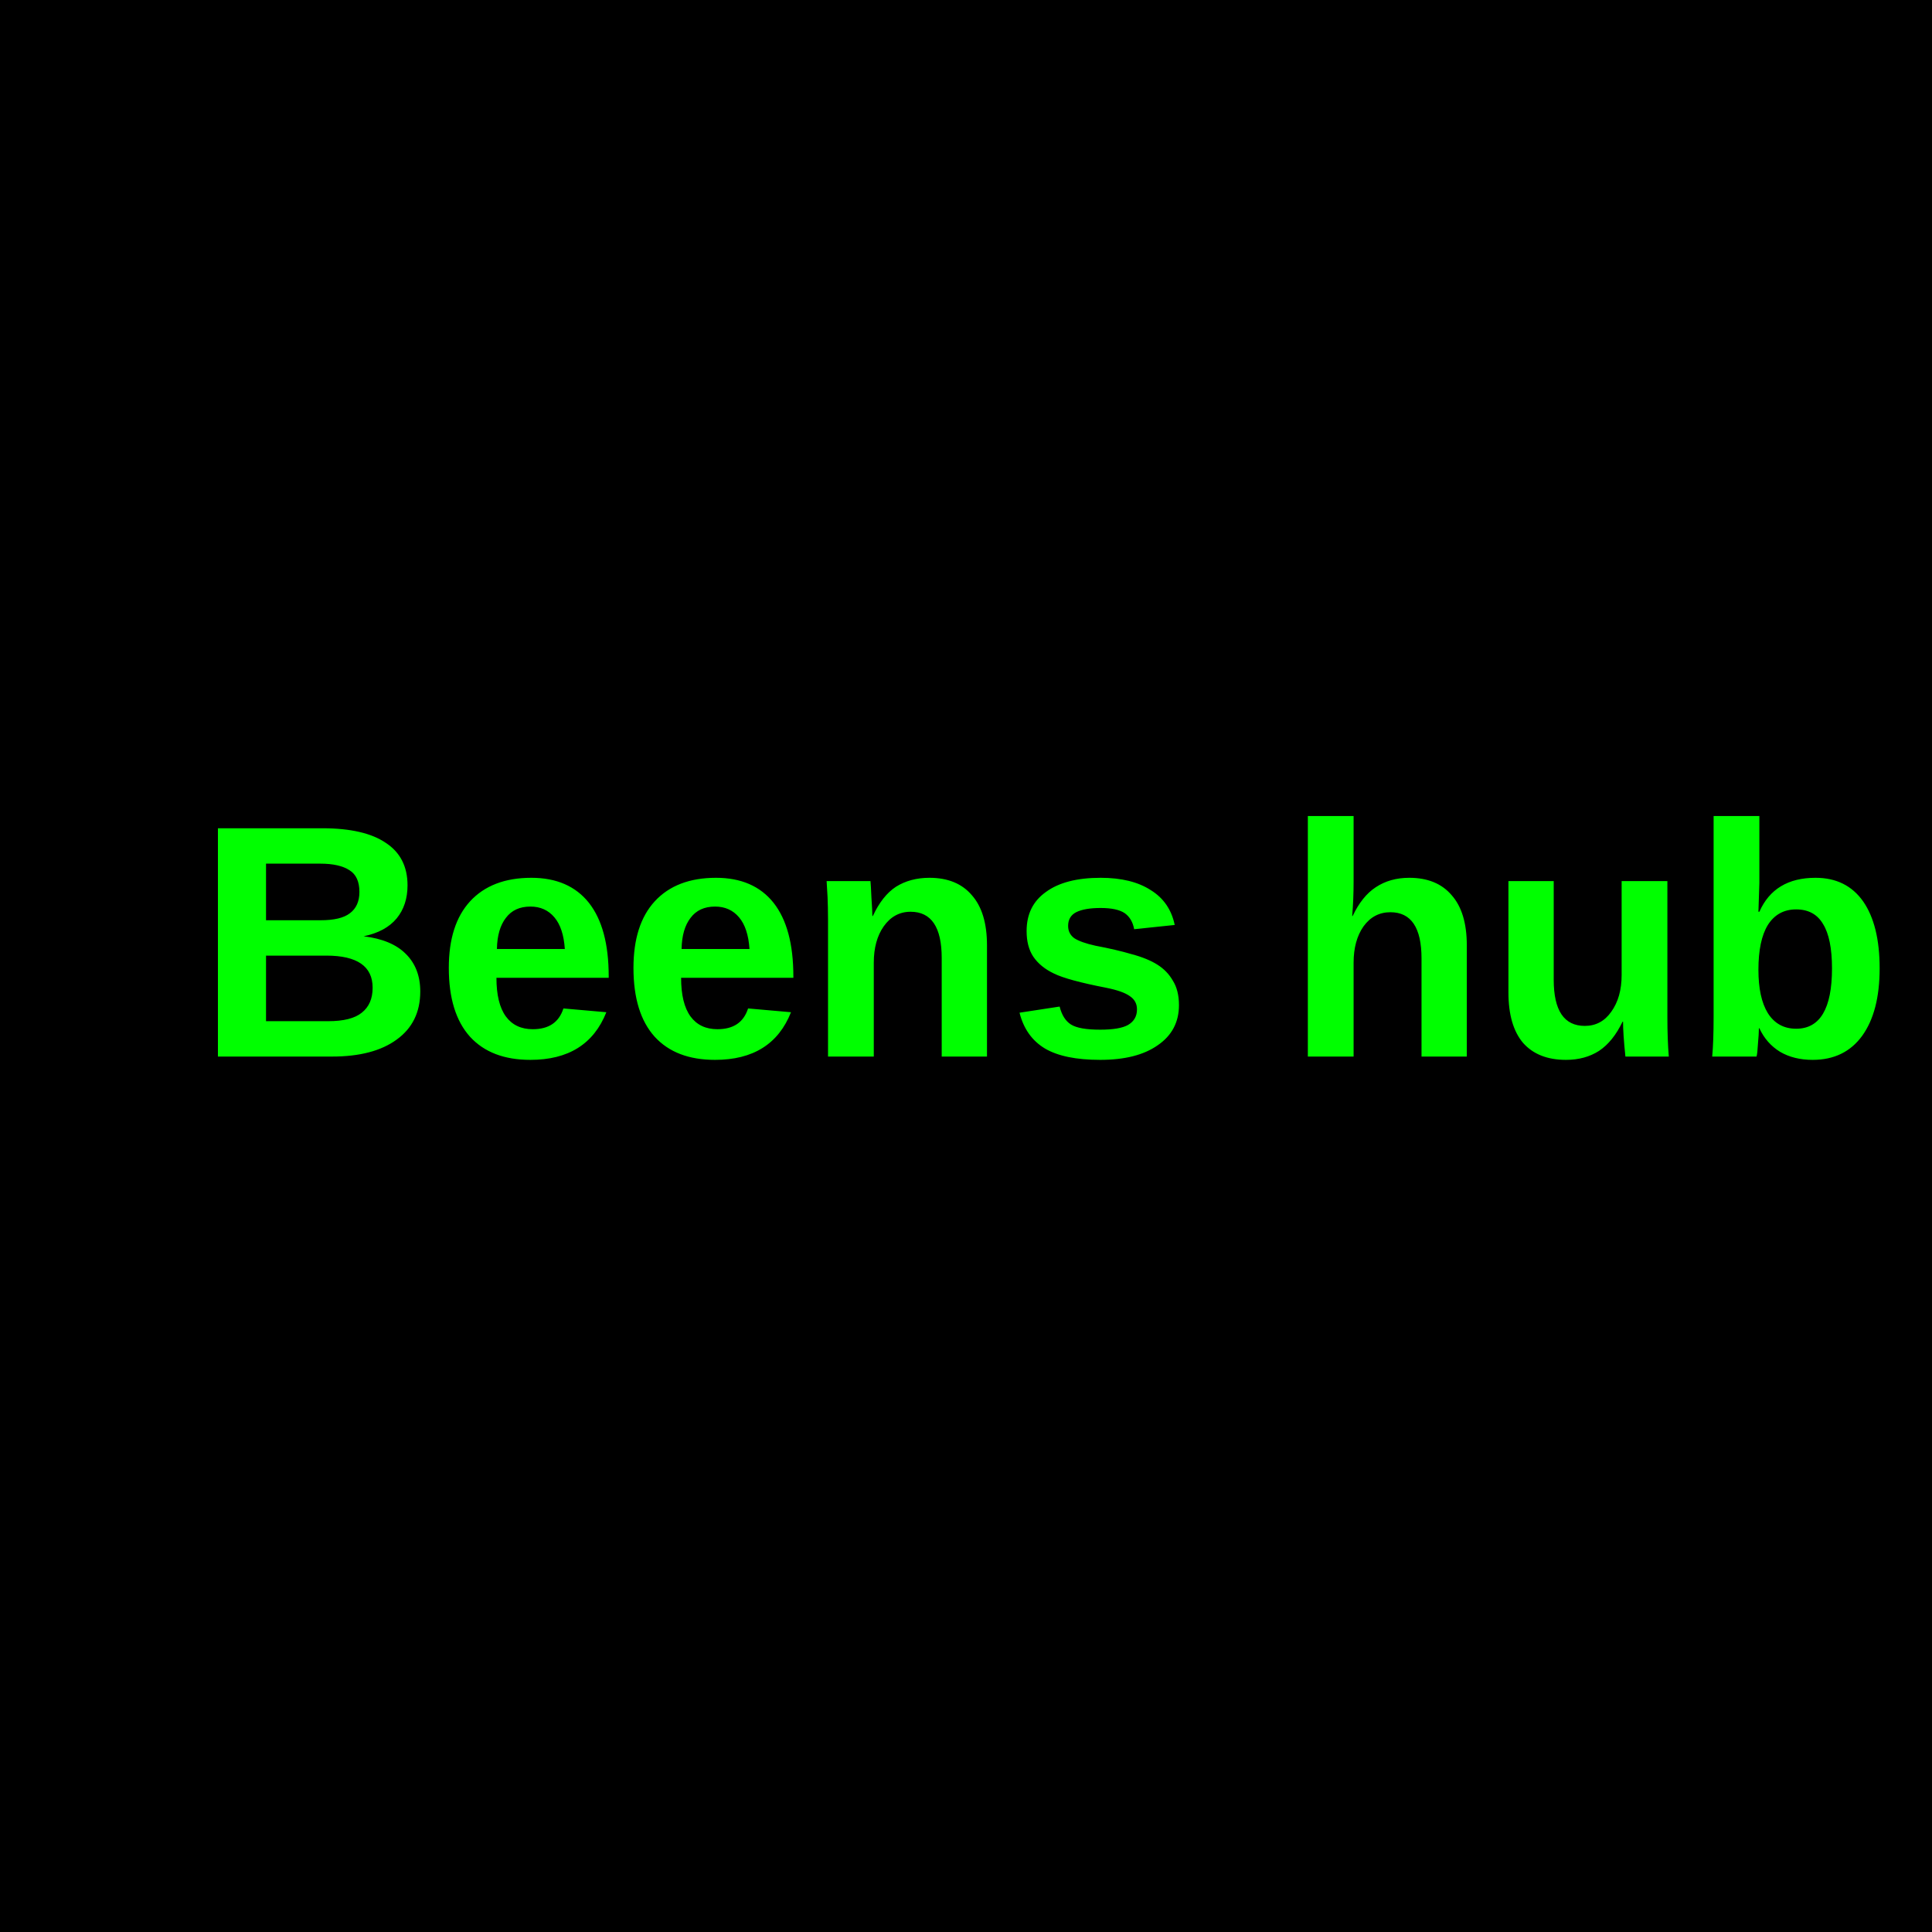
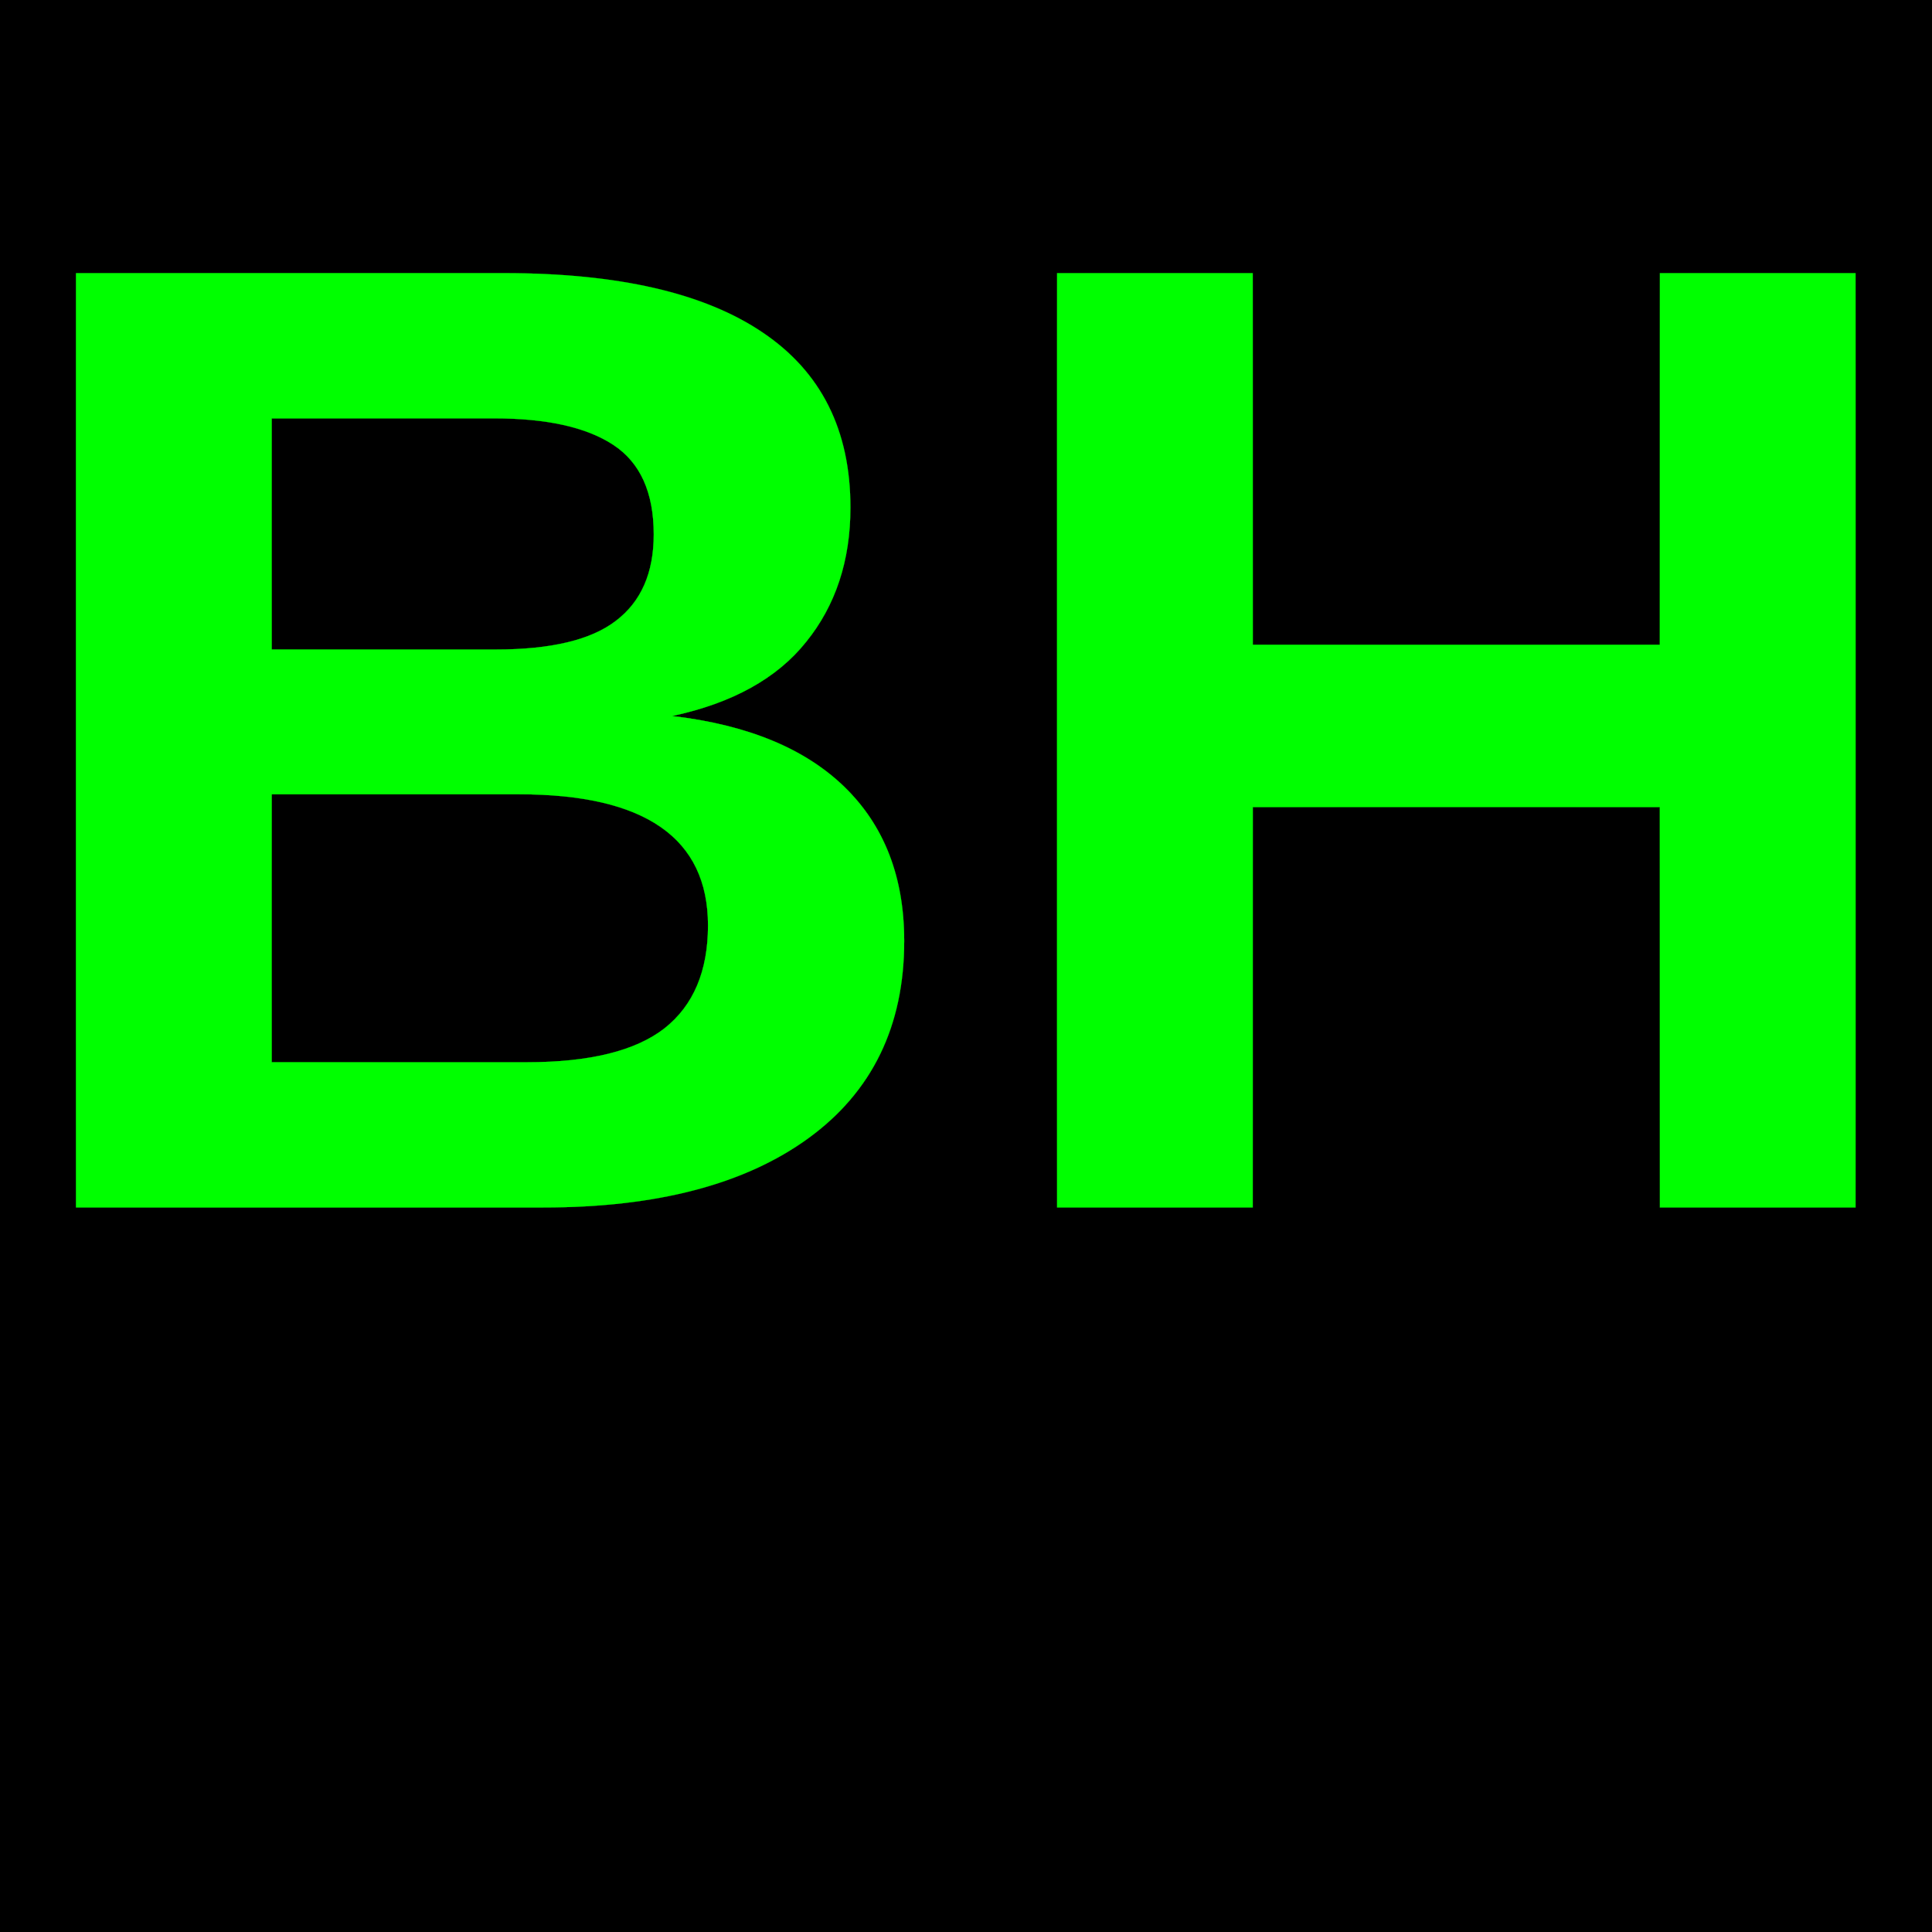
<svg xmlns="http://www.w3.org/2000/svg" width="64" height="64" viewBox="0 0 64 64">
  <rect width="64" height="64" fill="#000" />
-   <text x="34.6" y="35" fill="#00FF00" font-size="11" font-family="Arial, sans-serif" font-weight="bold" text-anchor="middle">Beens hub</text>
+   <text x="32" y="40" fill="#00FF00" font-size="45" font-family="Arial, sans-serif" font-weight="bold" text-anchor="middle" filter="url(#glow)">BH</text>
+   <defs>
+     <filter id="glow" x="-50%" y="-50%" width="200%" height="200%">
+       <feGaussianBlur in="SourceAlpha" stdDeviation="3" />
+       <feMerge>
+         <feMergeNode />
+         <feMergeNode in="SourceGraphic" />
+       </feMerge>
+     </filter>
+   </defs>
</svg>
